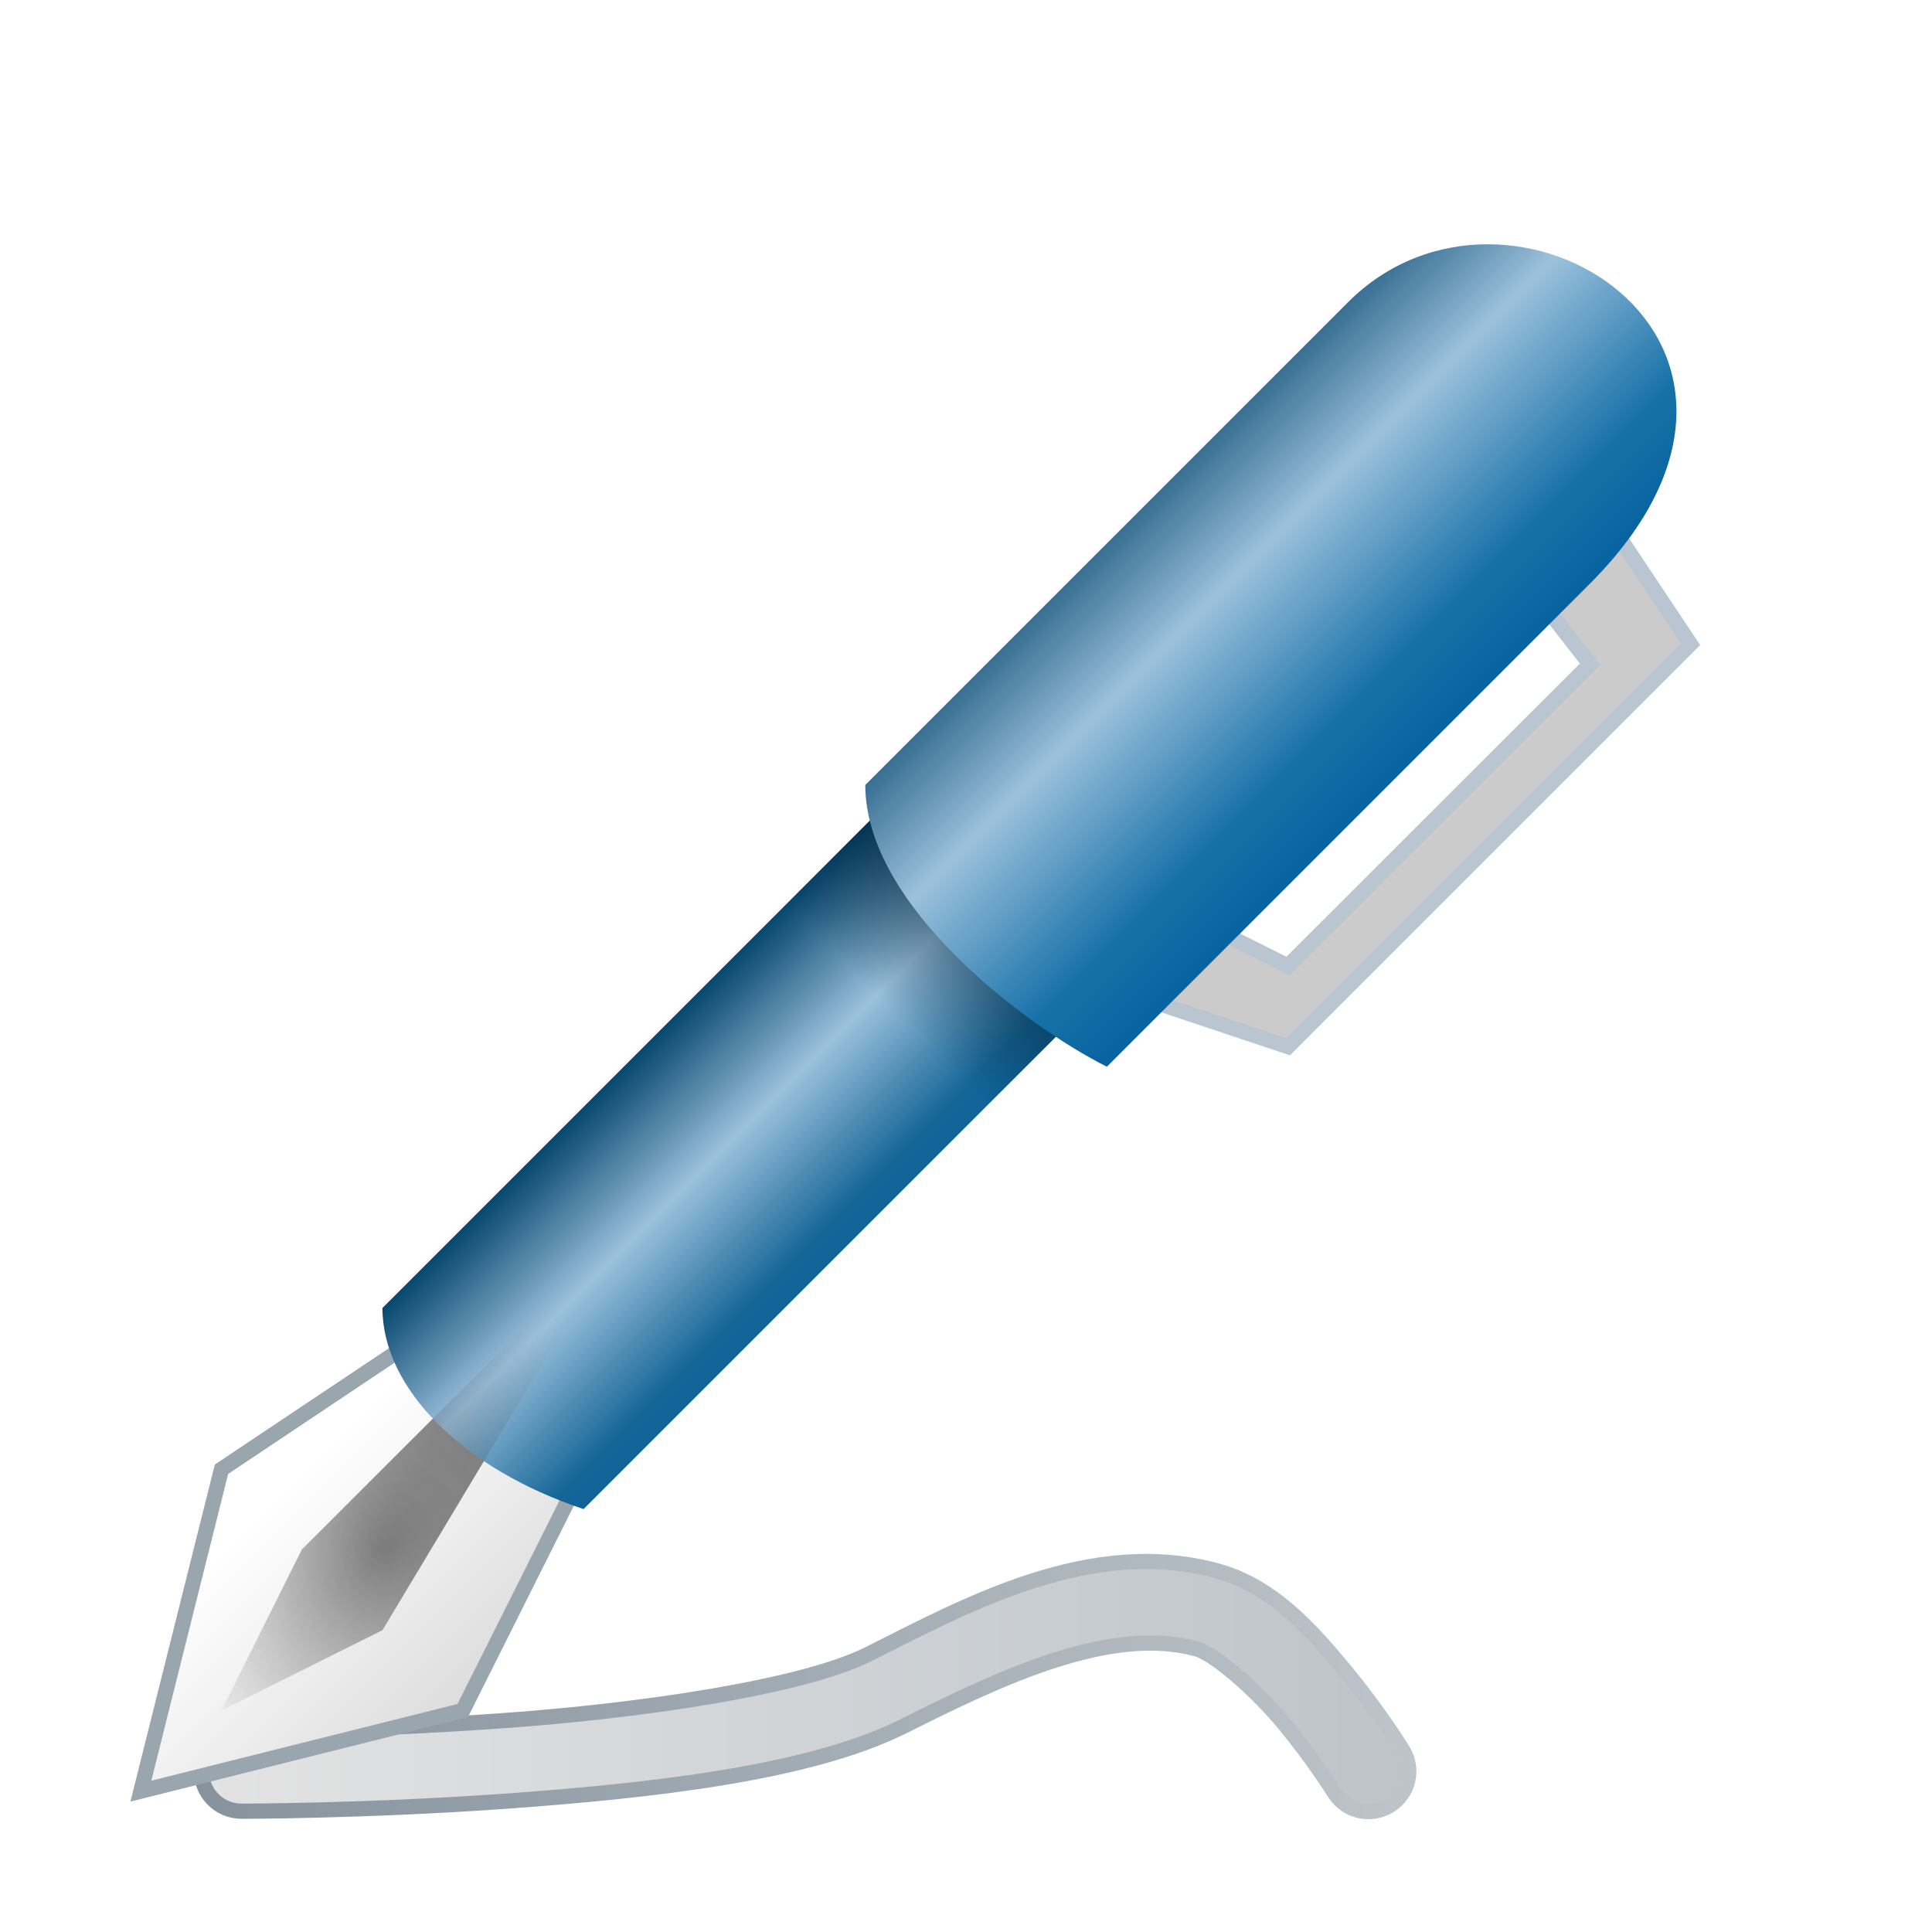
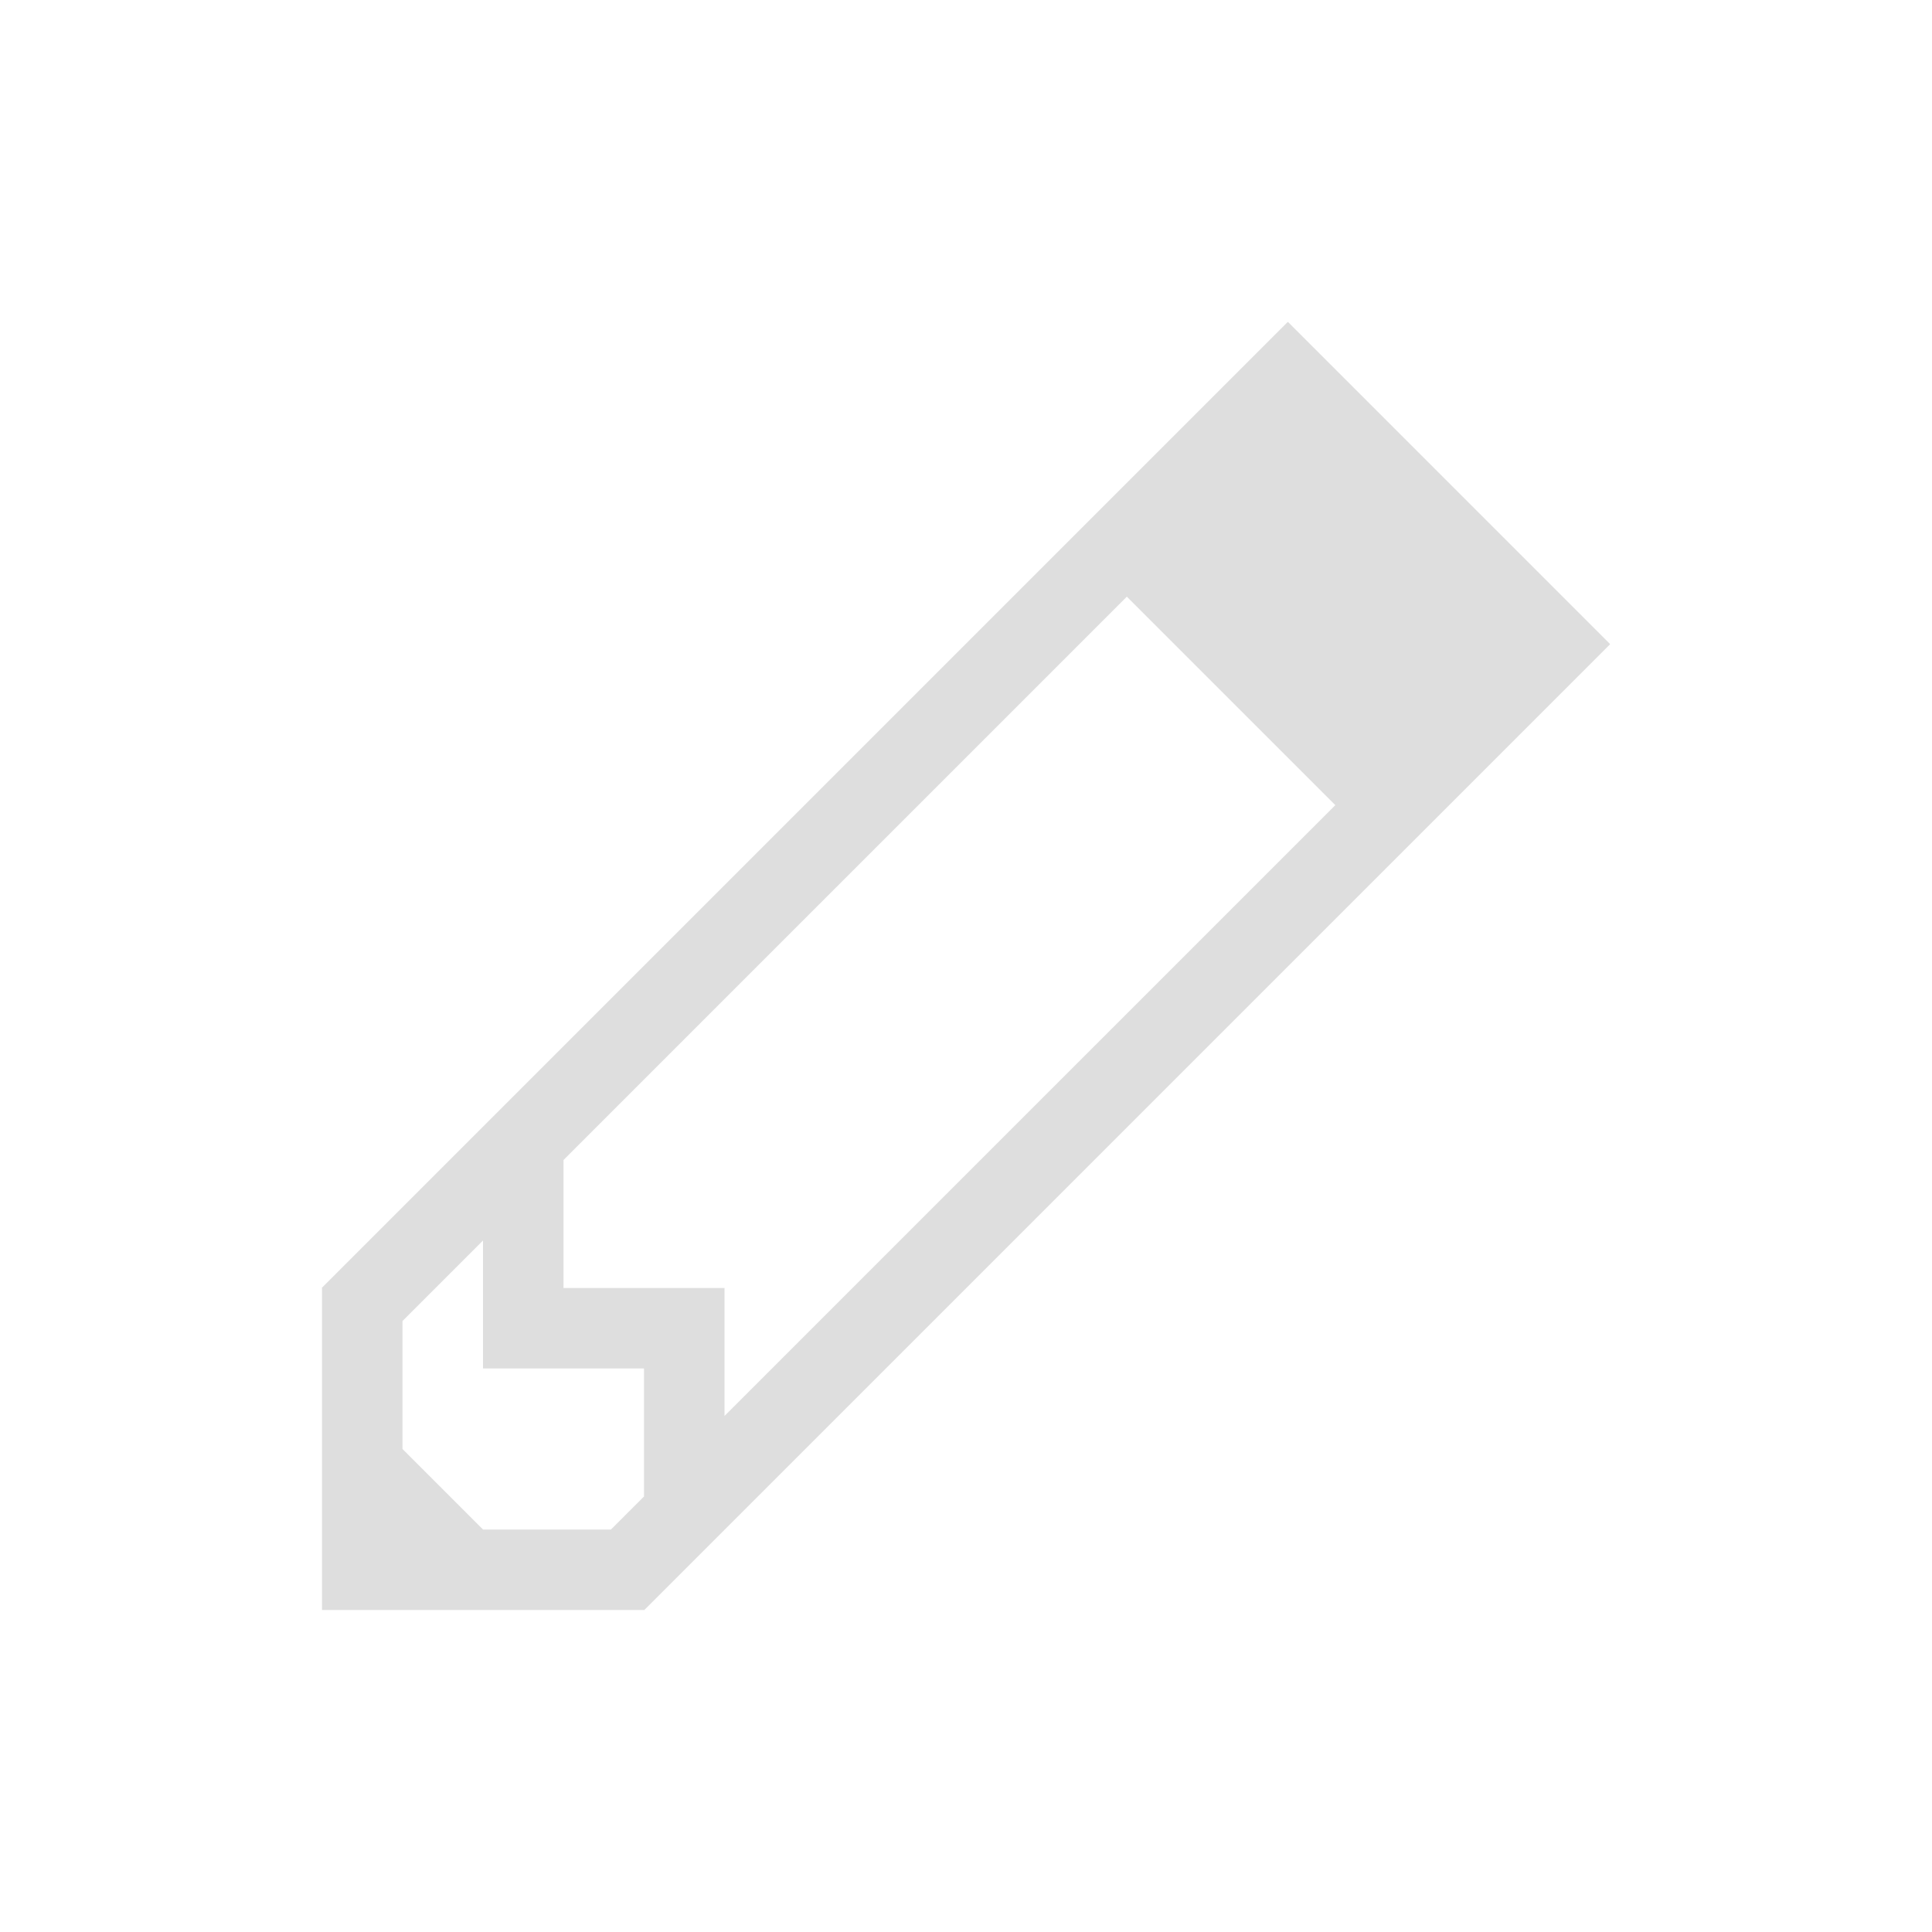
- <svg xmlns="http://www.w3.org/2000/svg" xmlns:xlink="http://www.w3.org/1999/xlink" width="24" height="24" viewBox="0 0 6.35 6.35" version="1.1" id="svg6">
-   <defs id="defs2">
-     <linearGradient id="linearGradient882">
-       <stop id="stop878" offset="0" style="stop-color:#86939d;stop-opacity:1;" />
-       <stop id="stop880" offset="1" style="stop-color:#bdc4ca;stop-opacity:1" />
-     </linearGradient>
-     <linearGradient id="linearGradient868">
-       <stop id="stop864" offset="0" style="stop-color:#e3e3e3;stop-opacity:1;" />
-       <stop id="stop866" offset="1" style="stop-color:#bdc4ca;stop-opacity:1" />
-     </linearGradient>
-     <linearGradient id="linearGradient1012">
-       <stop style="stop-color:#032134;stop-opacity:1;" offset="0" id="stop1008" />
-       <stop style="stop-color:#032134;stop-opacity:0;" offset="1" id="stop1010" />
-     </linearGradient>
-     <linearGradient id="linearGradient991">
-       <stop style="stop-color:#000000;stop-opacity:1;" offset="0" id="stop987" />
-       <stop style="stop-color:#000000;stop-opacity:0;" offset="1" id="stop989" />
-     </linearGradient>
-     <linearGradient id="linearGradient979">
-       <stop id="stop975" offset="0" style="stop-color:#000000;stop-opacity:0.341" />
-       <stop id="stop977" offset="1" style="stop-color:#737373;stop-opacity:0;" />
-     </linearGradient>
-     <linearGradient id="linearGradient967">
-       <stop style="stop-color:#090909;stop-opacity:1" offset="0" id="stop963" />
-       <stop style="stop-color:#737373;stop-opacity:0;" offset="1" id="stop965" />
-     </linearGradient>
-     <linearGradient id="linearGradient959">
-       <stop style="stop-color:#ffffff;stop-opacity:1" offset="0" id="stop955" />
-       <stop style="stop-color:#c7c7c7;stop-opacity:1" offset="1" id="stop957" />
-     </linearGradient>
-     <linearGradient id="linearGradient937">
-       <stop id="stop927" offset="0" style="stop-color:#07466e;stop-opacity:1" />
-       <stop style="stop-color:#9cc1dc;stop-opacity:1" offset="0.375" id="stop929" />
-       <stop id="stop931" offset="0.75" style="stop-color:#166698;stop-opacity:1" />
-       <stop id="stop935" offset="1" style="stop-color:#005e9c;stop-opacity:1" />
-     </linearGradient>
-     <linearGradient id="linearGradient878">
-       <stop style="stop-color:#07466e;stop-opacity:1" offset="0" id="stop874" />
-       <stop id="stop884" offset="0.375" style="stop-color:#9cc1dc;stop-opacity:1" />
-       <stop style="stop-color:#1872a9;stop-opacity:1" offset="0.75" id="stop886" />
-       <stop style="stop-color:#005e9c;stop-opacity:1" offset="1" id="stop876" />
-     </linearGradient>
-     <linearGradient xlink:href="#linearGradient878" id="linearGradient880" x1="23.019" y1="1.323" x2="24.077" y2="2.381" gradientUnits="userSpaceOnUse" gradientTransform="translate(-19.38073,0.1984376)" />
-     <linearGradient xlink:href="#linearGradient937" id="linearGradient908" x1="19.579" y1="2.91" x2="20.373" y2="3.704" gradientUnits="userSpaceOnUse" gradientTransform="translate(-17.52865,0.5953125)" />
-     <linearGradient xlink:href="#linearGradient959" id="linearGradient961" x1="21.167" y1="5.292" x2="22.225" y2="6.35" gradientUnits="userSpaceOnUse" gradientTransform="translate(-20.17448,-0.4630208)" />
-     <linearGradient xlink:href="#linearGradient967" id="linearGradient969" x1="22.49" y1="4.498" x2="20.902" y2="6.085" gradientUnits="userSpaceOnUse" gradientTransform="translate(-20.17448,-0.4630208)" />
-     <radialGradient xlink:href="#linearGradient979" id="radialGradient973" cx="21.431" cy="5.512" fx="21.431" fy="5.512" r="0.661" gradientTransform="matrix(0.8320498,0.554701,-0.8000012,1.199999,-12.16537,-13.40929)" gradientUnits="userSpaceOnUse" />
-     <linearGradient xlink:href="#linearGradient991" id="linearGradient993" x1="24.077" y1="2.381" x2="24.871" y2="3.175" gradientUnits="userSpaceOnUse" gradientTransform="translate(-20.37292,-0.5291666)" />
-     <linearGradient xlink:href="#linearGradient1012" id="linearGradient1014" x1="23.548" y1="3.175" x2="23.019" y2="3.704" gradientUnits="userSpaceOnUse" gradientTransform="translate(-20.17448,-0.4630208)" />
-     <linearGradient gradientUnits="userSpaceOnUse" y2="5.543" x2="4.63" y1="5.543" x1="0.661" id="linearGradient870" xlink:href="#linearGradient868" />
-     <linearGradient gradientUnits="userSpaceOnUse" y2="5.543" x2="4.655" y1="5.543" x1="0.637" id="linearGradient884" xlink:href="#linearGradient882" />
+ <svg xmlns="http://www.w3.org/2000/svg" width="24" height="24" version="1.1" id="svg9">
+   <defs id="defs3">
+     <style id="current-color-scheme" type="text/css">
+    .ColorScheme-Text { color:#dfdfdf; } .ColorScheme-Highlight { color:#4285f4; } .ColorScheme-NeutralText { color:#ff9800; } .ColorScheme-PositiveText { color:#4caf50; } .ColorScheme-NegativeText { color:#f44336; }
+   </style>
  </defs>
-   <g id="layer1">
-     <g id="g872">
-       <path id="path874" d="m 0.794,5.821 c 0,0 1.588,0 2.117,-0.265 0.325,-0.163 0.708,-0.362 1.058,-0.265 0.24,0.067 0.529,0.529 0.529,0.529" style="color:#000000;fill:none;stroke-width:0.265;stroke-linecap:round" />
-       <path id="path876" d="M 4.004,5.164 C 3.585,5.048 3.175,5.276 2.852,5.438 2.634,5.546 2.102,5.624 1.645,5.656 1.187,5.689 0.793,5.688 0.793,5.688 A 0.132,0.132 0 0 0 0.662,5.82 0.132,0.132 0 0 0 0.793,5.953 c 0,0 0.403,2.531e-4 0.871,-0.033 C 2.132,5.886 2.657,5.83 2.969,5.674 3.295,5.51 3.652,5.342 3.934,5.42 3.991,5.436 4.125,5.55 4.221,5.666 4.317,5.782 4.385,5.891 4.385,5.891 A 0.132,0.132 0 0 0 4.568,5.934 0.132,0.132 0 0 0 4.609,5.75 c 0,0 -0.075,-0.122 -0.184,-0.254 C 4.317,5.365 4.187,5.215 4.004,5.164 Z" style="color:#000000;fill:url(#linearGradient870);stroke-width:0.05;stroke-linecap:round;stroke-miterlimit:4;stroke-dasharray:none;stroke:url(#linearGradient884);stroke-opacity:1" />
-     </g>
-     <path style="fill:url(#linearGradient961);fill-opacity:1;stroke:#9aa6ad;stroke-width:0.05;stroke-linecap:butt;stroke-linejoin:miter;stroke-opacity:1;stroke-miterlimit:4;stroke-dasharray:none" d="M 1.521,4.299 0.728,4.829 0.463,5.887 1.521,5.622 2.051,4.564" id="path947" />
-     <path style="fill:url(#linearGradient969);fill-opacity:1;stroke:none;stroke-width:0.265px;stroke-linecap:butt;stroke-linejoin:miter;stroke-opacity:1" d="M 0.728,5.622 0.992,5.093 2.051,4.035 1.257,5.358 Z" id="path953" />
-     <path id="path868" d="m 3.109,2.447 -1.852,1.852 c 1e-6,0.265 0.265,0.529 0.661,0.661 l 1.587,-1.587" style="fill:url(#linearGradient908);fill-opacity:1;stroke:none;stroke-width:0.05;stroke-linecap:butt;stroke-linejoin:miter;stroke-miterlimit:4;stroke-dasharray:none;stroke-opacity:1" />
-     <path style="fill:#cbcbcb;fill-opacity:1;stroke:#b9c6d2;stroke-width:0.05;stroke-linecap:butt;stroke-linejoin:miter;stroke-miterlimit:4;stroke-dasharray:none;stroke-opacity:1" d="M 3.704,2.91 4.233,3.175 5.226,2.183 4.762,1.588 5.027,1.323 5.556,2.117 4.233,3.44 3.44,3.175 Z" id="path983" />
-     <path id="path985" d="M 3.704,2.91 4.233,3.175 5.226,2.183 4.762,1.588 5.027,1.323 5.556,2.117 4.233,3.44 3.44,3.175 Z" style="fill:url(#linearGradient993);fill-opacity:1;stroke:none;stroke-width:0.05;stroke-linecap:butt;stroke-linejoin:miter;stroke-miterlimit:4;stroke-dasharray:none;stroke-opacity:1" />
-     <path style="fill:url(#linearGradient1014);fill-opacity:1;stroke:none;stroke-width:0.05;stroke-linecap:butt;stroke-linejoin:miter;stroke-miterlimit:4;stroke-dasharray:none;stroke-opacity:1" d="m 3.109,2.447 -1.852,1.852 c 1e-6,0.265 0.265,0.529 0.661,0.661 l 1.587,-1.587" id="path1006" />
-     <path id="path872" d="m 2.844,2.58 1.587,-1.587 c 0.529,-0.529 1.587,0.132 0.794,0.926 l -1.587,1.587 C 3.373,3.373 2.844,2.977 2.844,2.58 Z" style="fill:url(#linearGradient880);fill-opacity:1;stroke:none;stroke-width:0.2;stroke-linecap:butt;stroke-linejoin:miter;stroke-miterlimit:4;stroke-dasharray:none;stroke-opacity:1" />
-     <path id="path971" d="M 0.728,5.622 0.992,5.093 2.051,4.035 1.257,5.358 Z" style="fill:url(#radialGradient973);fill-opacity:1;stroke:none;stroke-width:0.265px;stroke-linecap:butt;stroke-linejoin:miter;stroke-opacity:1" />
-   </g>
+   <path style="color:#dedede;fill:currentColor;fill-opacity:1;stroke:none" d="M 15.996,4 4.004,15.992 h -0.004 v 4.008 h 1 2 1.008 v -0.004 l 11.992,-11.992 -0.002,-0.002 0.002,-0.002 -4,-4 -0.002,0.002 -0.002,-0.002 m -1.998,3.412 2.59,2.59 -7.588,7.588 v -1.59 h -1 -1 v -1 -0.59 l 6.998,-6.998 m -7.998,7.998 v 1.59 h 1 1 v 1 0.59 L 7.59,19 H 6 l -1,-1 V 16.41 l 1,-1" class="ColorScheme-Text" id="path4" />
</svg>
